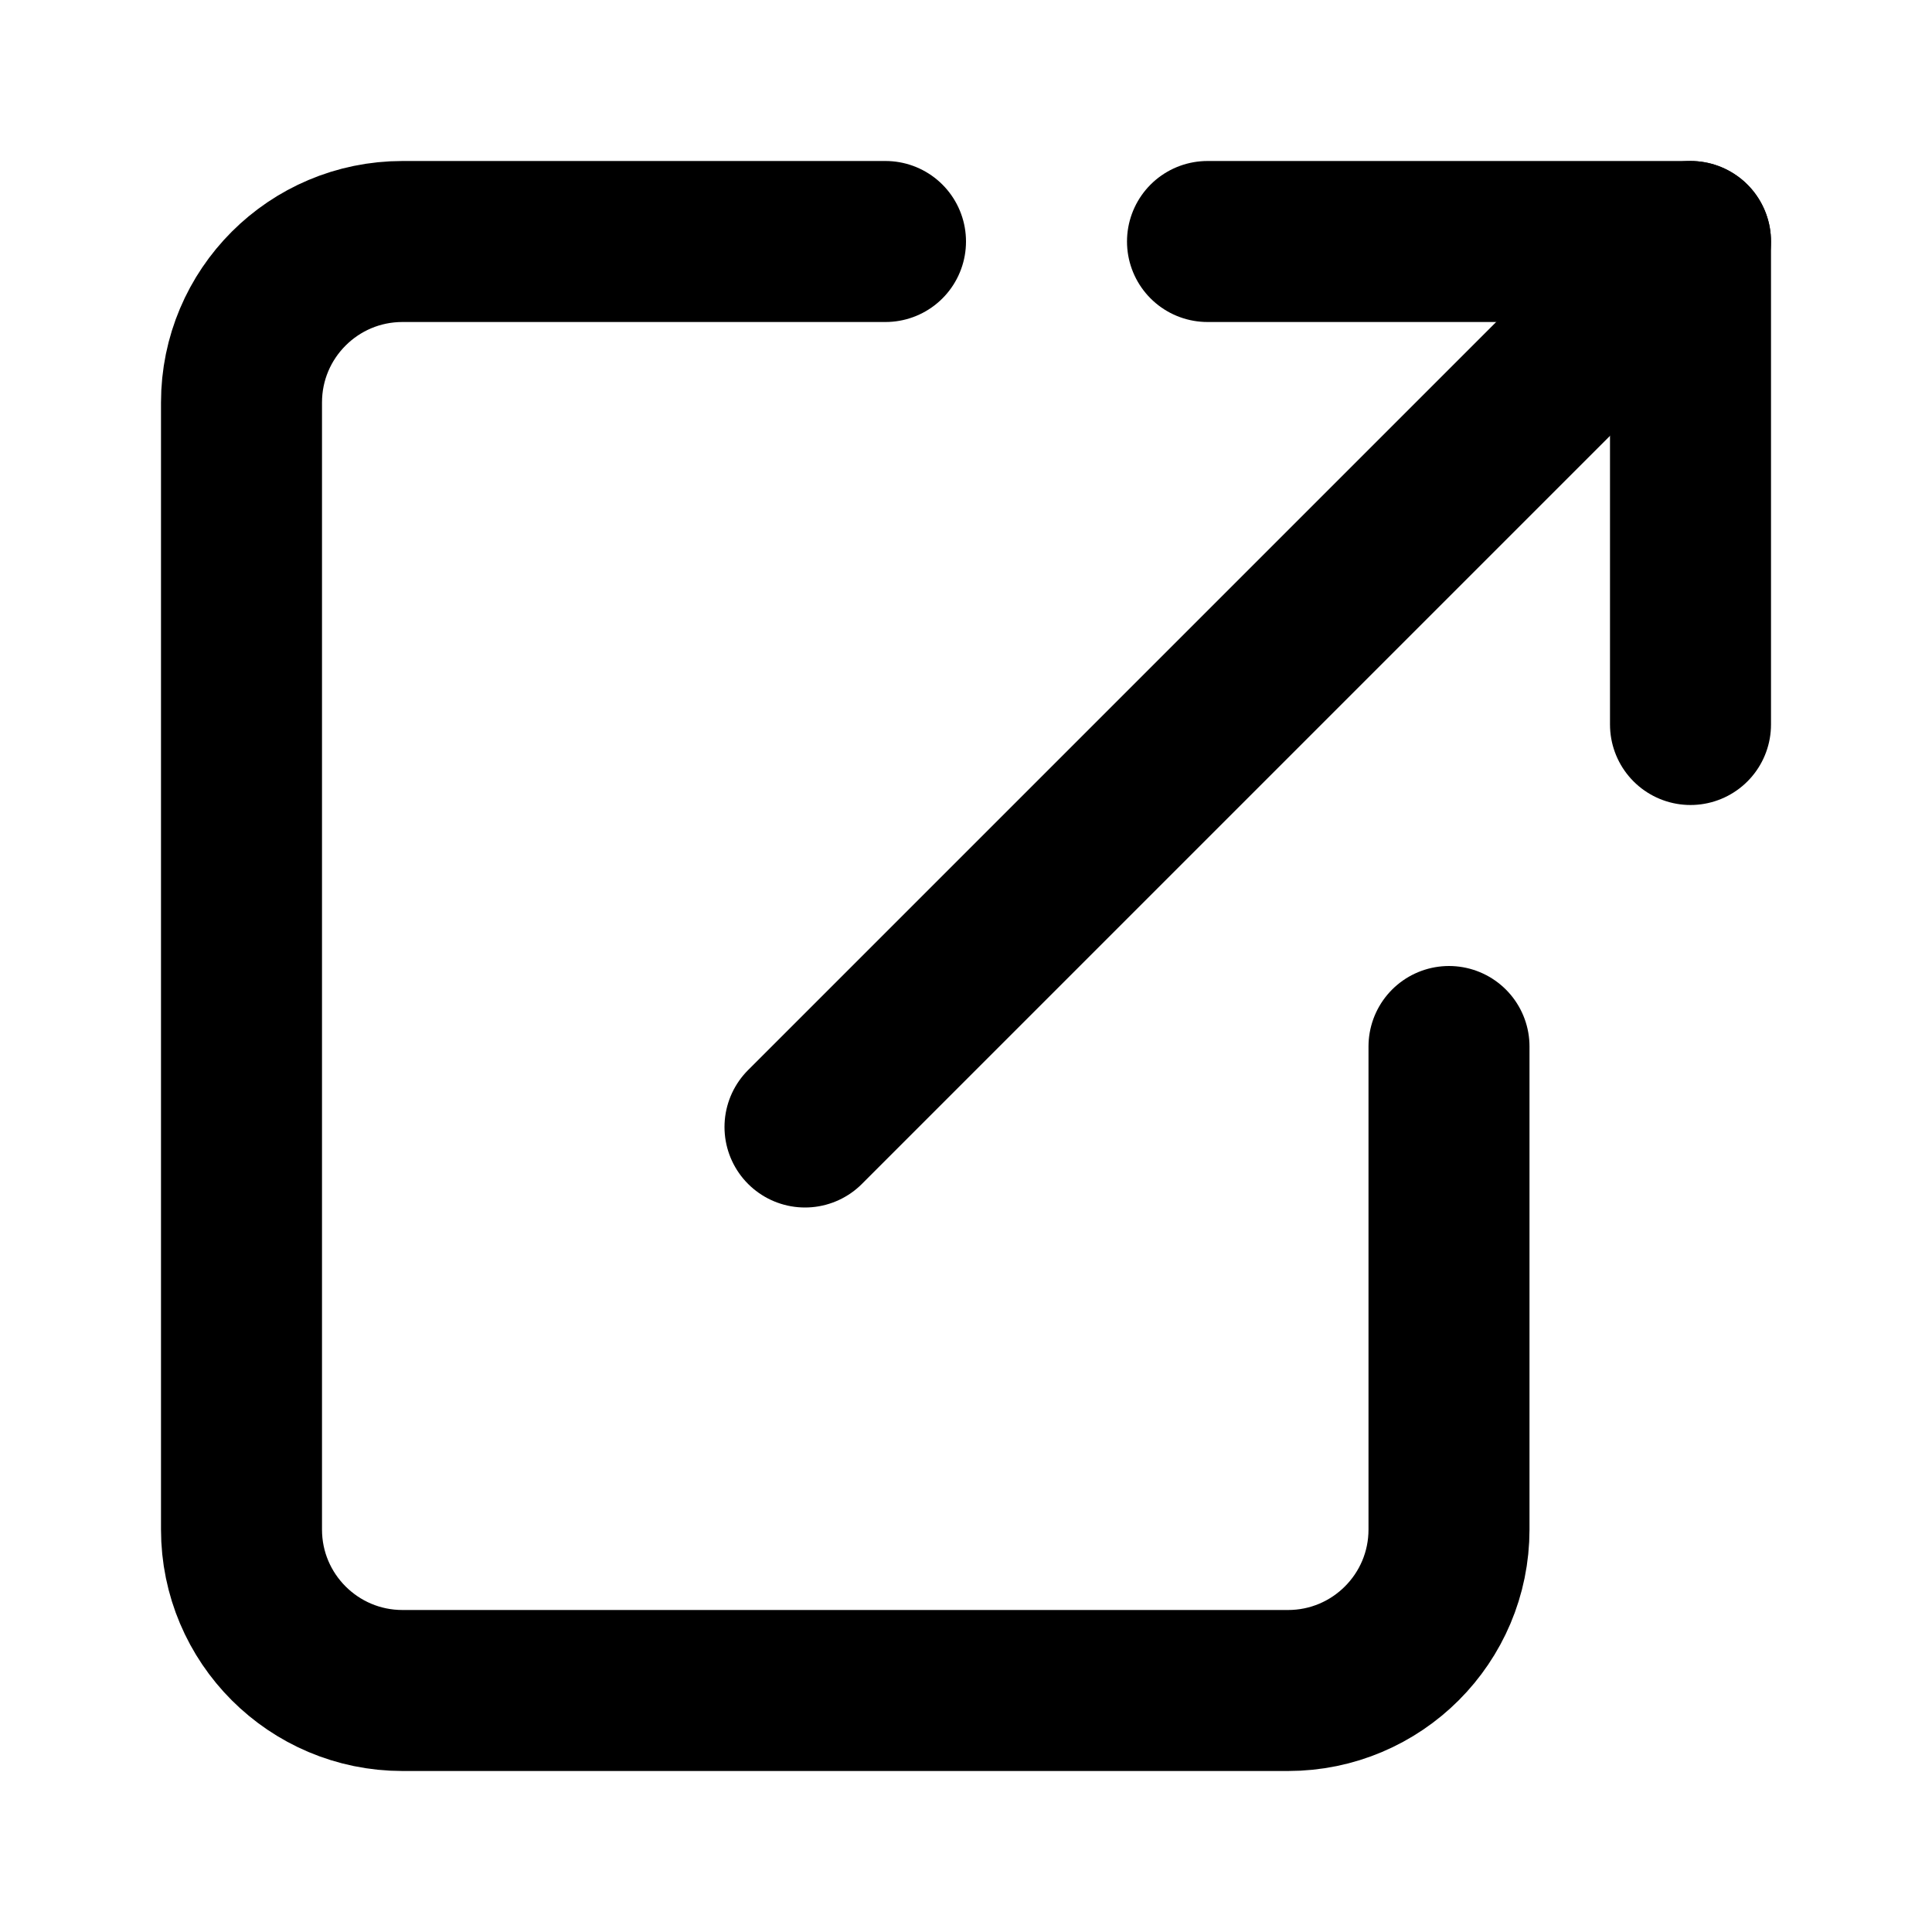
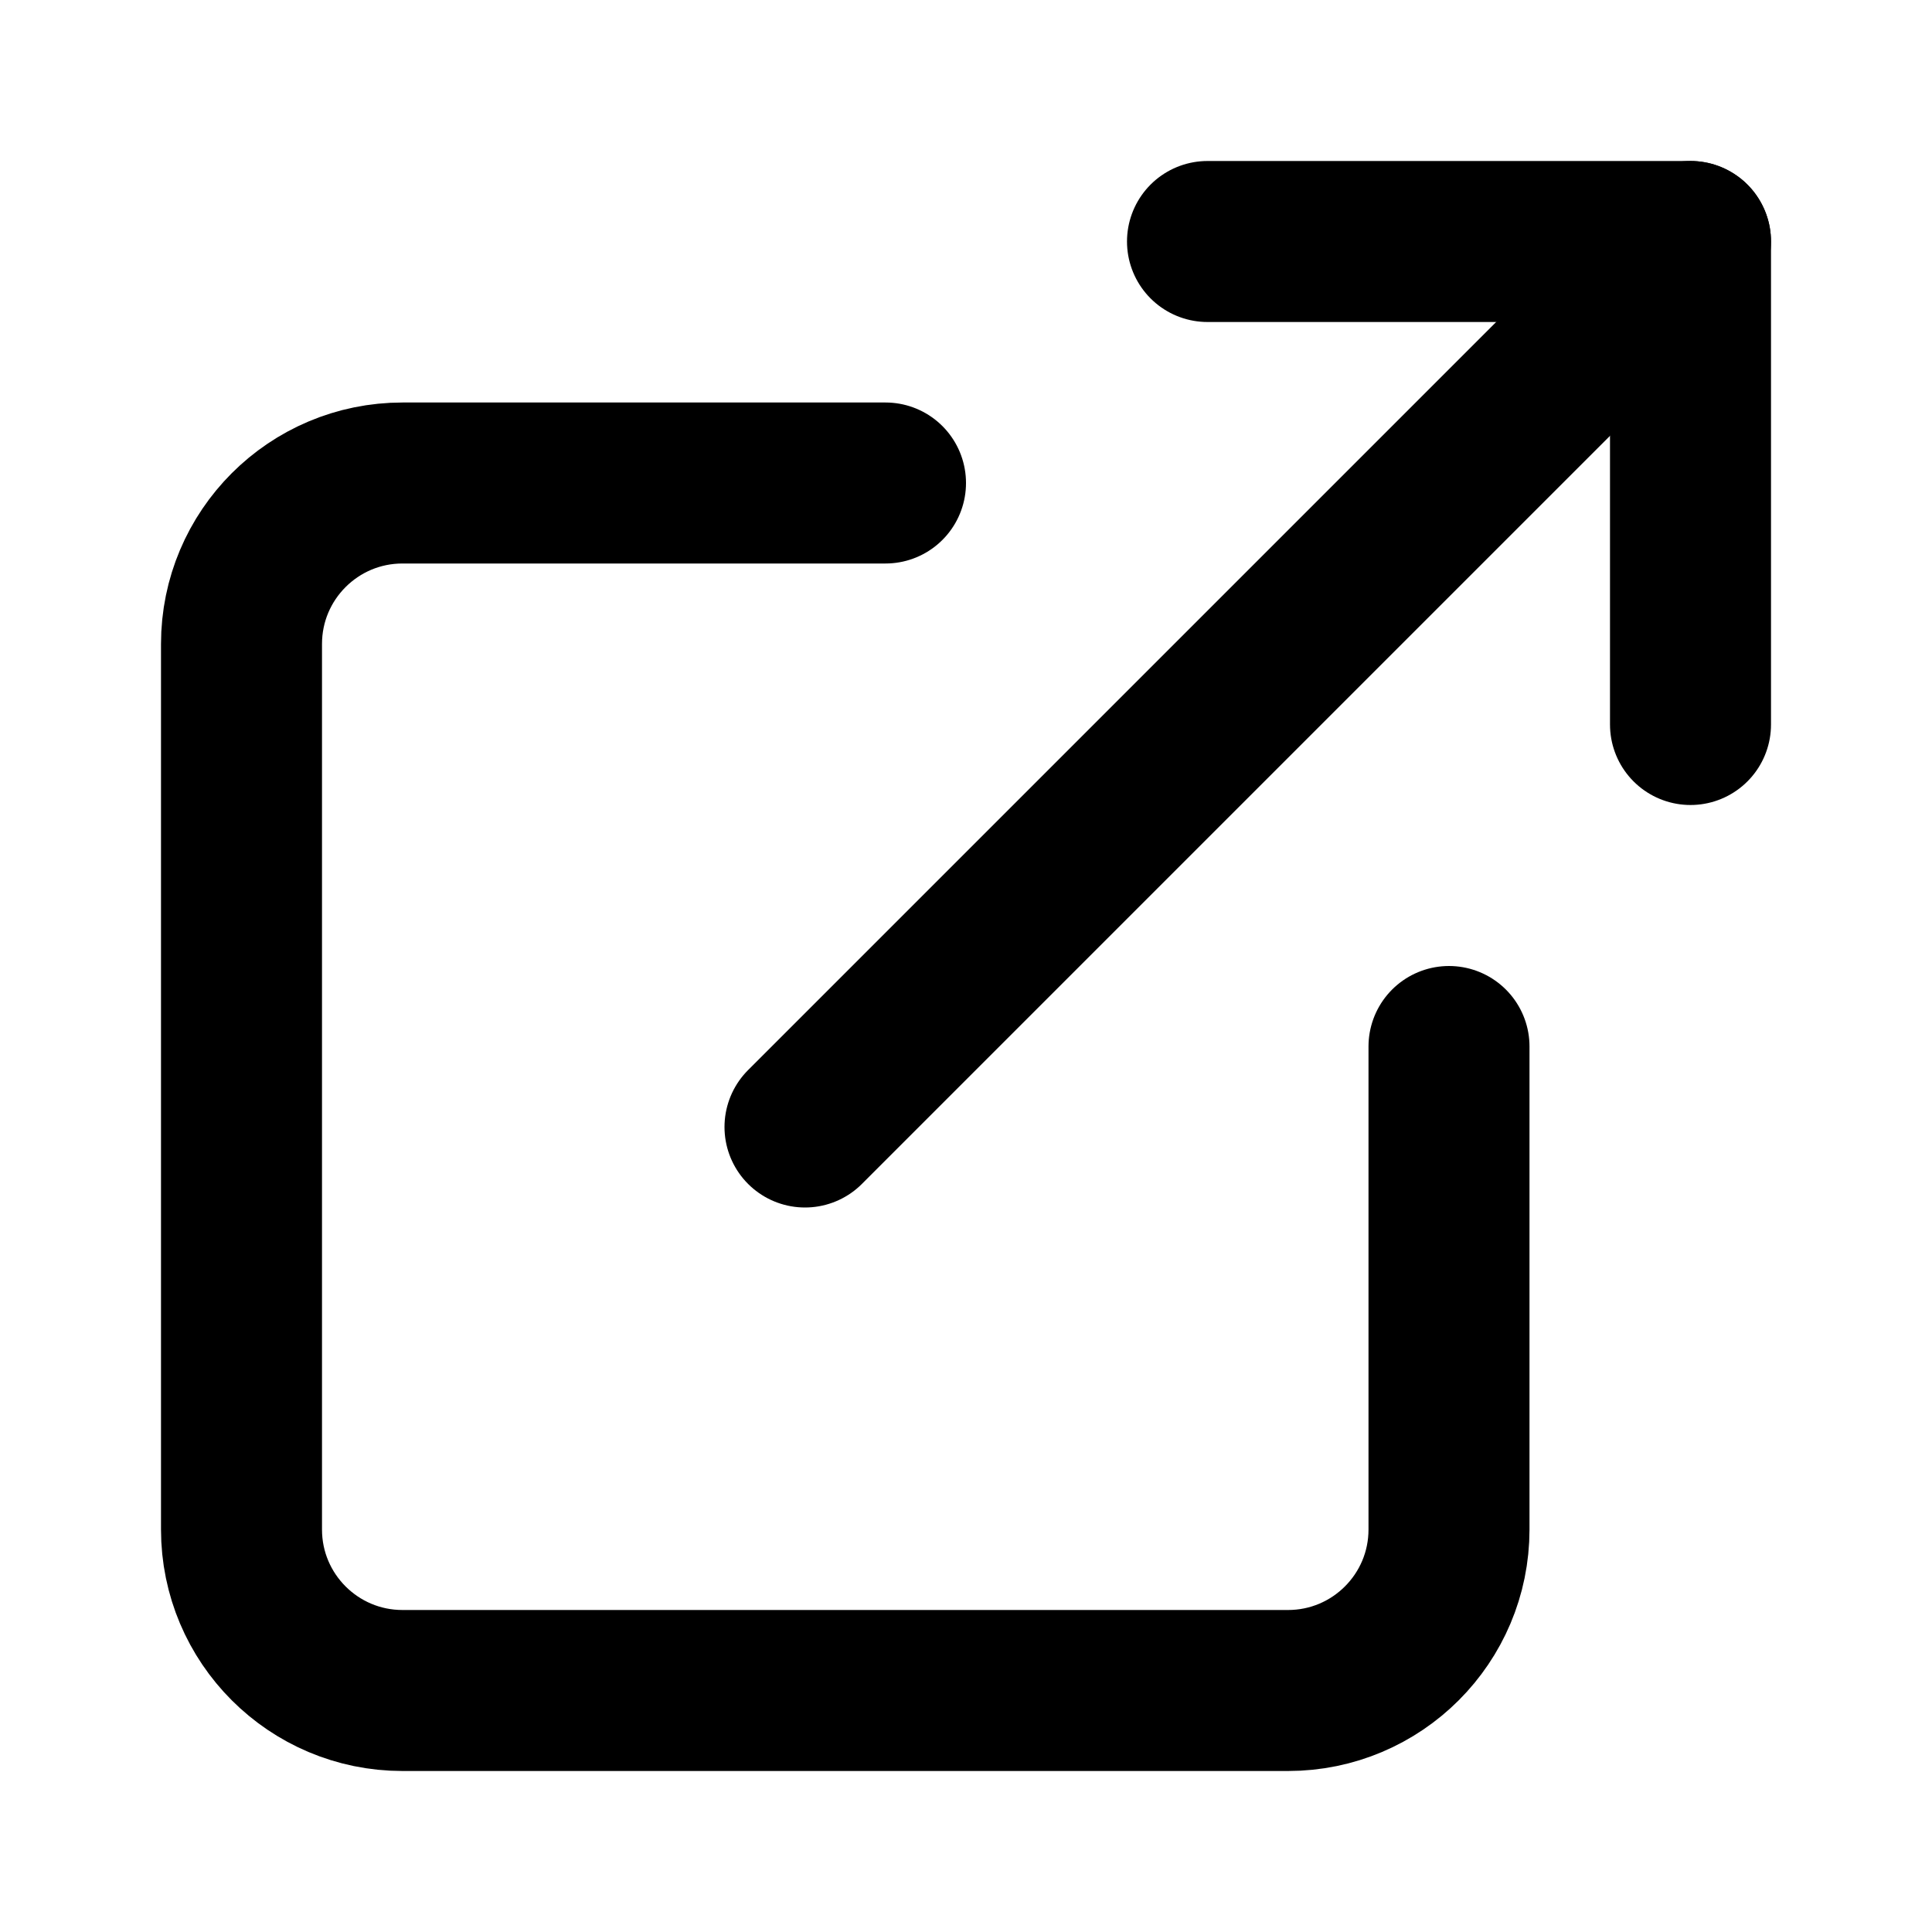
<svg xmlns="http://www.w3.org/2000/svg" viewBox="0 0 24 24" fill="none" stroke="currentColor" stroke-width="2" stroke-linecap="round" stroke-linejoin="round" class="lucide lucide-external-link-icon lucide-external-link">
  <path d="M15 3h6v6" />
  <path d="M10 14 21 3" />
-   <path d="M18 13v6a2 2 0 0 1-2 2H5a2 2 0 0 1-2-2V5a2 2 0 0 1 2-2h6" />
+   <path d="M18 13v6a2 2 0 0 1-2 2H5a2 2 0 0 1-2-2V8a2 2 0 0 1 2-2h6" />
</svg>
